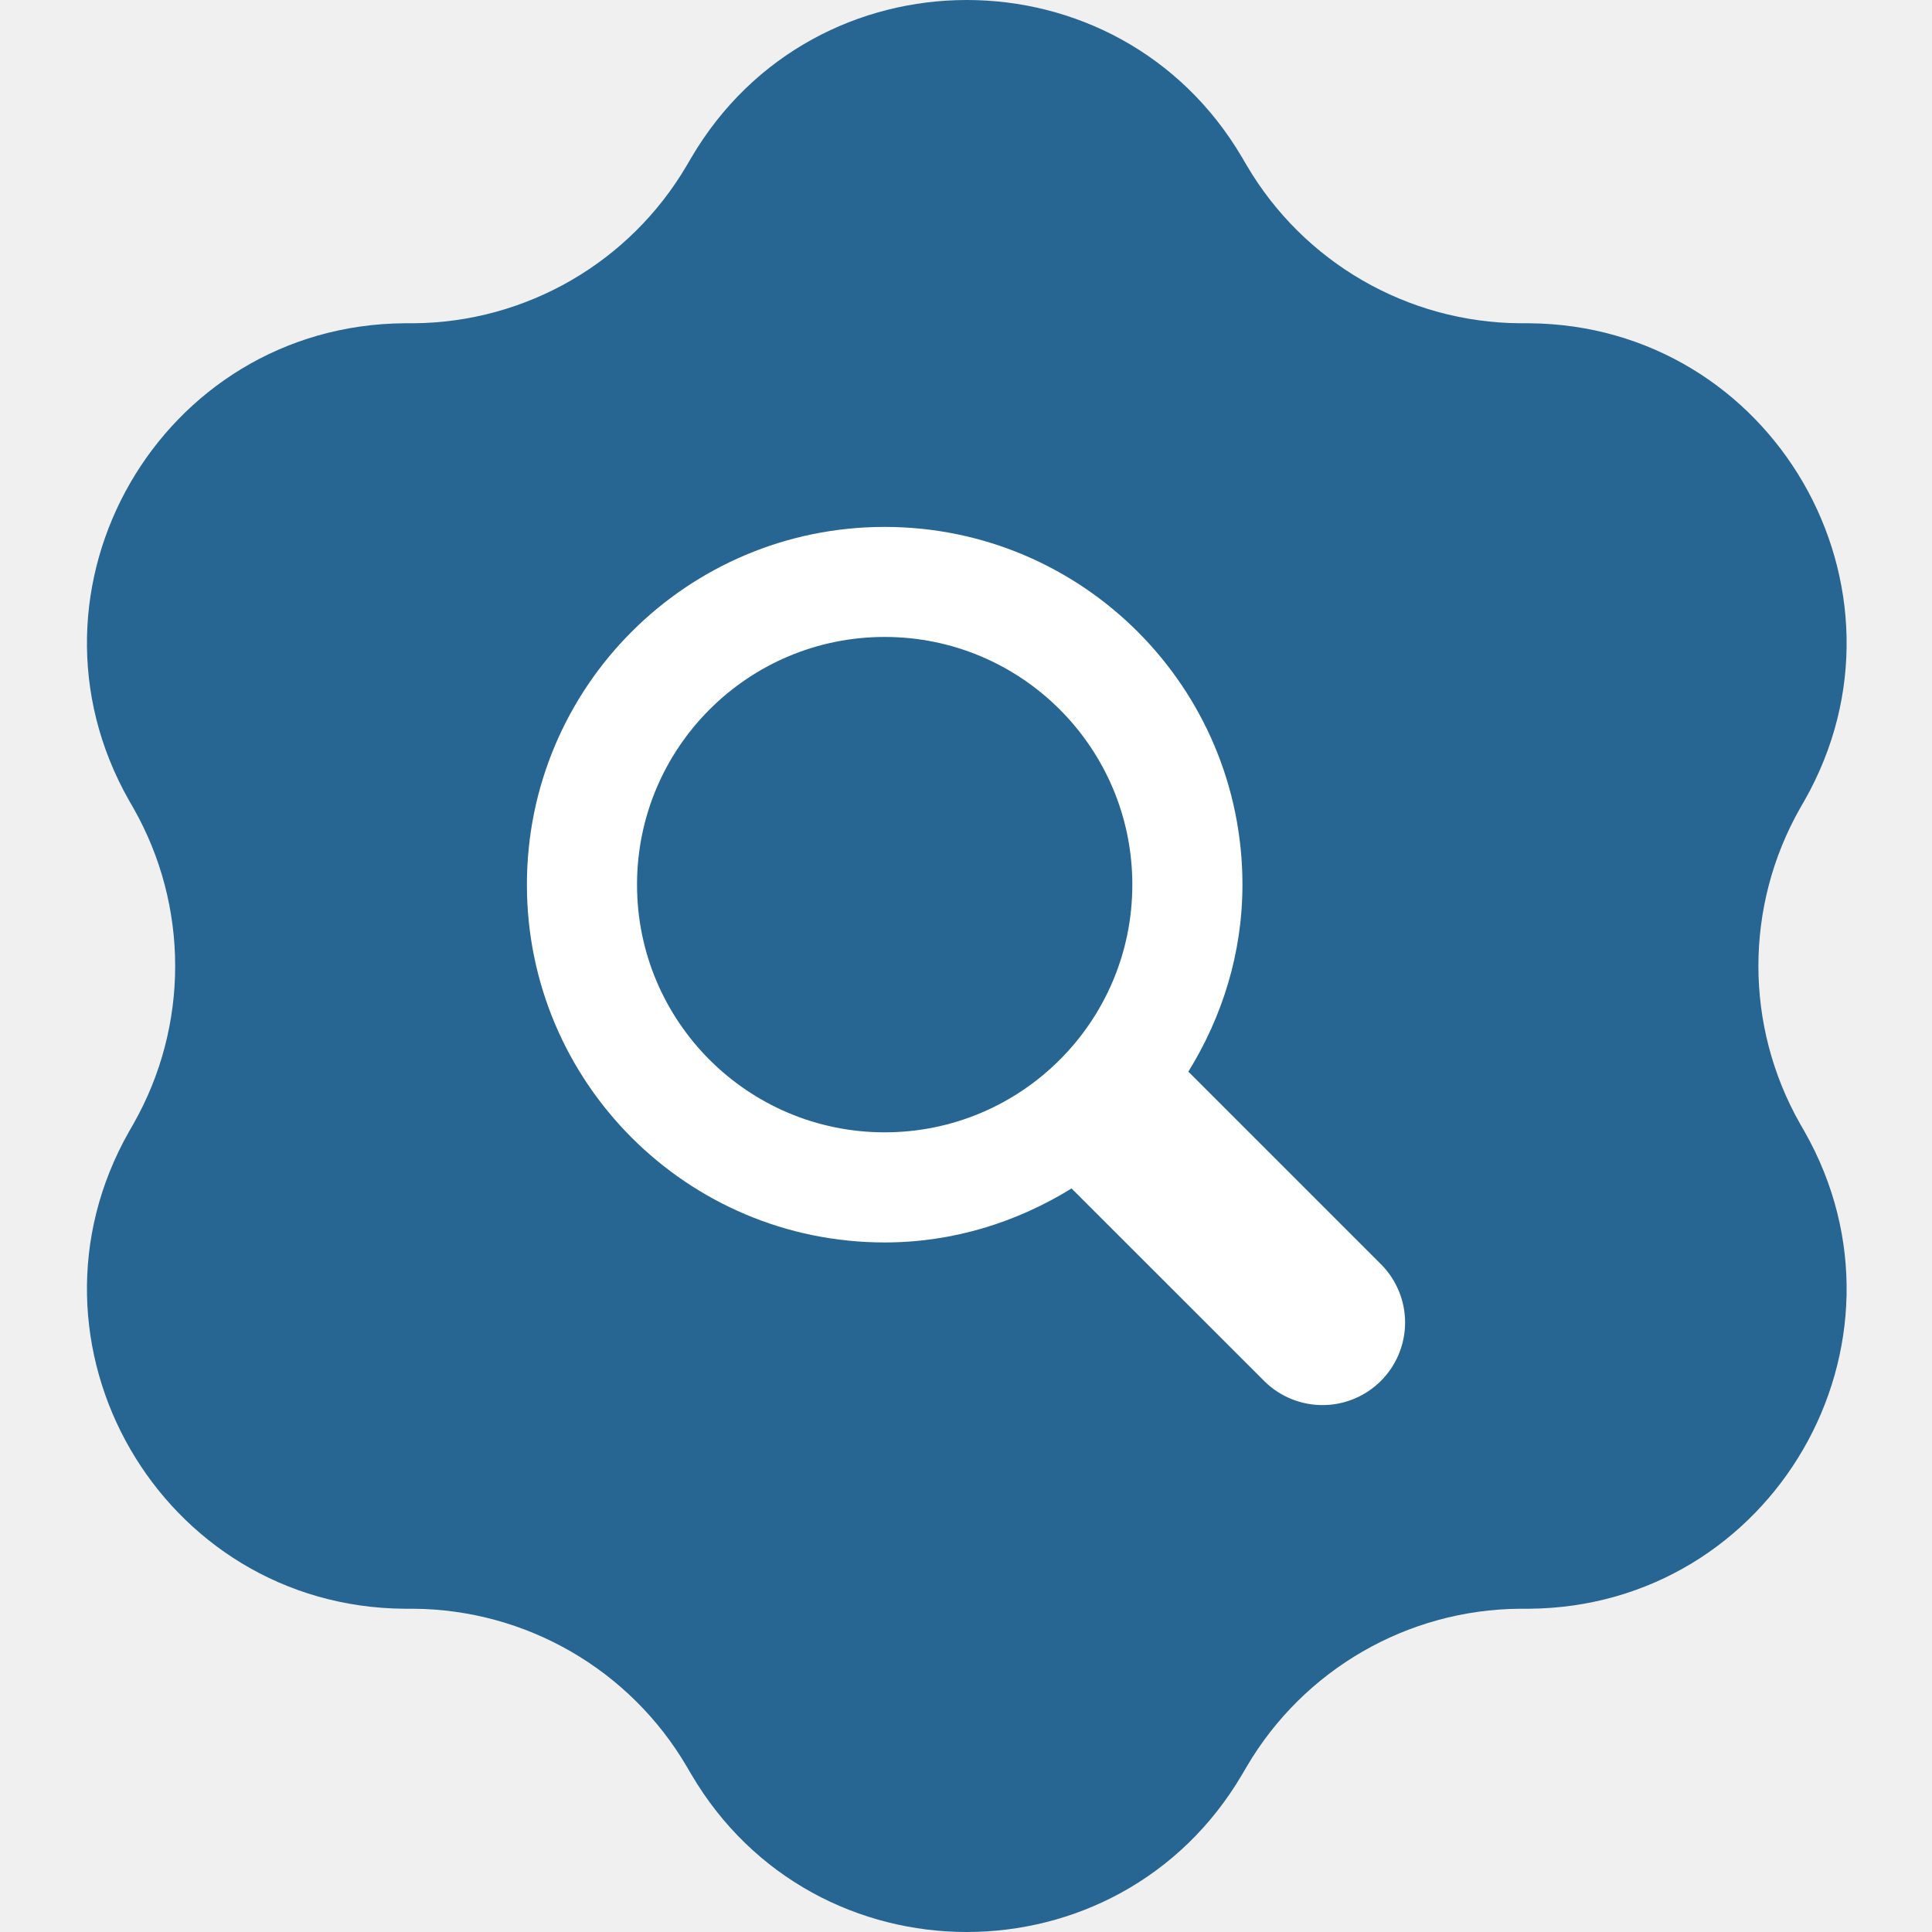
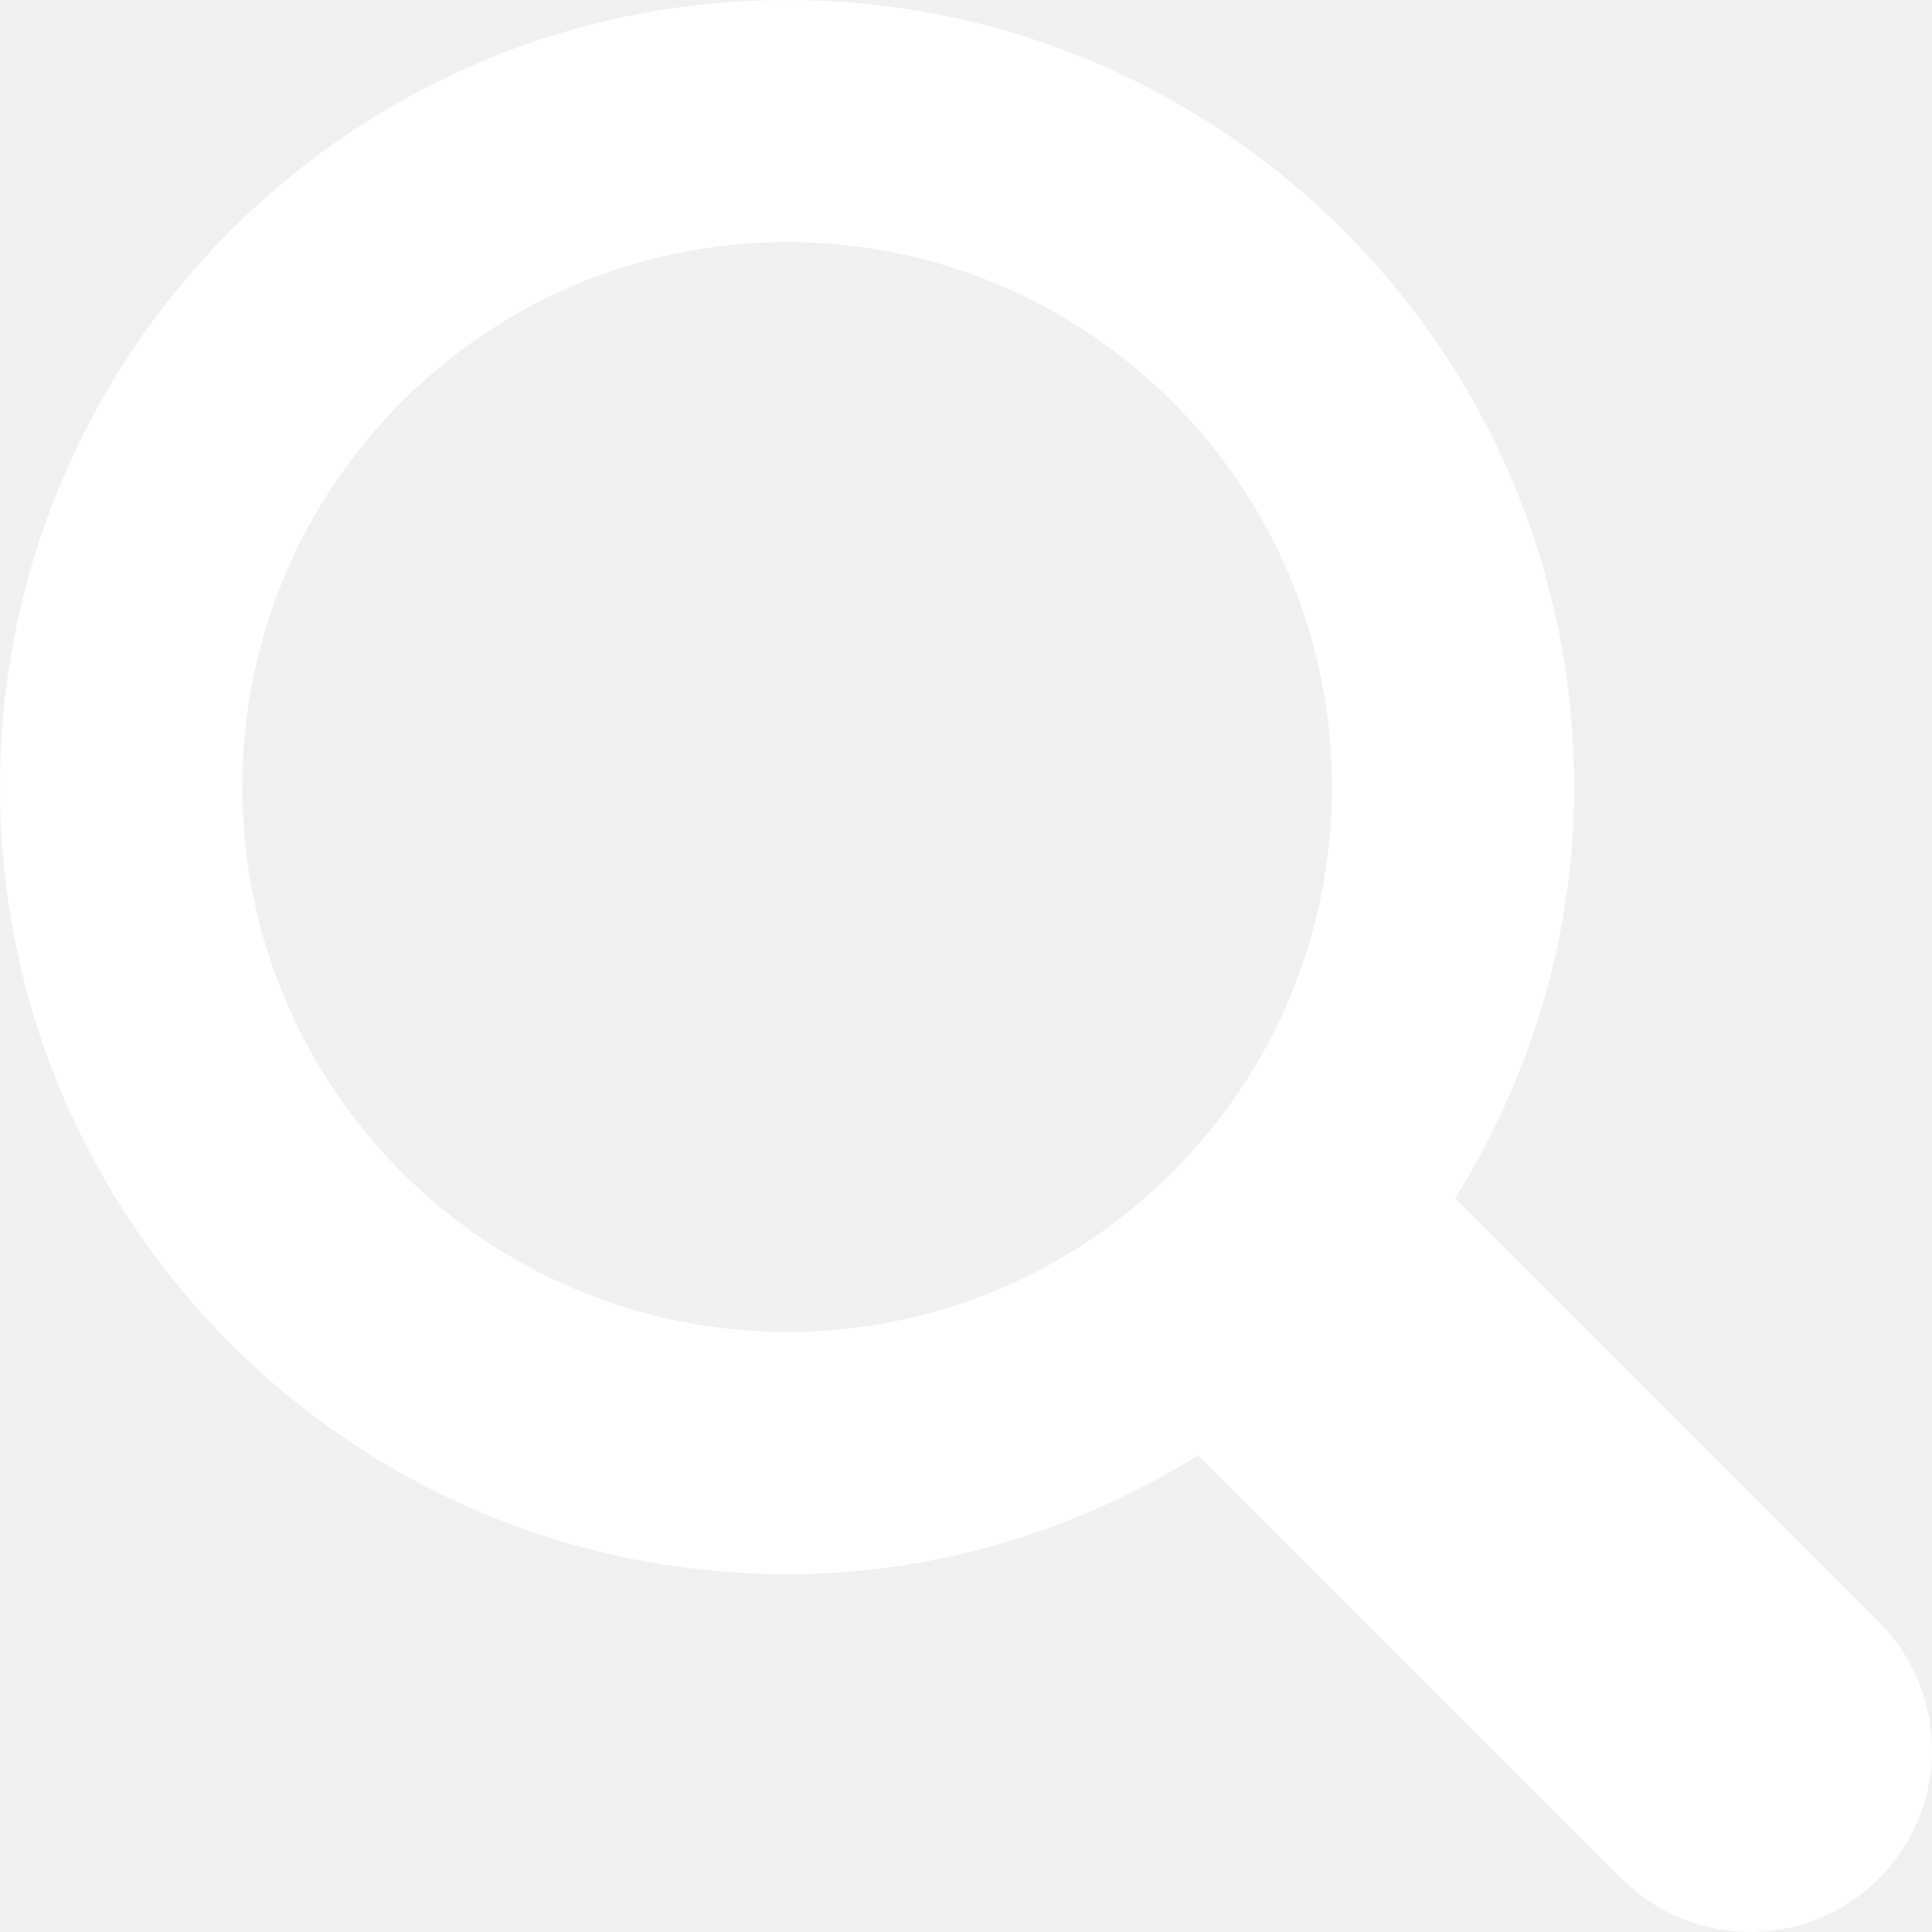
- <svg xmlns="http://www.w3.org/2000/svg" width="22" height="22" viewBox="0 0 22 22" fill="none">
-   <g clip-path="url(#clip0_290_125)">
-     <mask id="mask0_290_125" style="mask-type:luminance" maskUnits="userSpaceOnUse" x="0" y="0" width="22" height="22">
-       <path d="M22 0H0V22H22V0Z" fill="white" />
-     </mask>
-     <g mask="url(#mask0_290_125)">
-       <path d="M7.871 1.797C9.277 -0.599 12.741 -0.599 14.146 1.797L14.197 1.884C14.846 2.989 16.028 3.672 17.309 3.681L17.41 3.681C20.188 3.701 21.92 6.7 20.548 9.116L20.498 9.203C19.865 10.318 19.865 11.682 20.498 12.797L20.548 12.884C21.92 15.3 20.188 18.299 17.41 18.319L17.309 18.319C16.028 18.328 14.846 19.011 14.197 20.116L14.146 20.203C12.741 22.599 9.277 22.599 7.871 20.203L7.82 20.116C7.172 19.011 5.99 18.328 4.708 18.319L4.607 18.319C1.83 18.299 0.098 15.3 1.47 12.884L1.52 12.797C2.153 11.682 2.153 10.318 1.52 9.203L1.47 9.116C0.098 6.7 1.83 3.701 4.607 3.681L4.708 3.681C5.99 3.672 7.172 2.989 7.82 1.884L7.871 1.797Z" fill="#276692" />
-     </g>
-   </g>
-   <path d="M15.735 14.406L13.532 12.203C13.916 11.582 14.148 10.857 14.148 10.074C14.148 7.824 12.324 6 10.074 6C7.824 6 6 7.824 6 10.074C6 12.324 7.824 14.148 10.074 14.148C10.857 14.148 11.582 13.916 12.202 13.533L14.406 15.736C14.583 15.907 14.821 16.002 15.068 16C15.314 15.998 15.55 15.899 15.725 15.724C15.899 15.55 15.998 15.314 16 15.067C16.002 14.821 15.907 14.583 15.735 14.406ZM10.074 12.894C8.516 12.894 7.254 11.631 7.254 10.074C7.254 8.516 8.516 7.253 10.074 7.253C11.631 7.253 12.894 8.516 12.894 10.074C12.894 11.631 11.631 12.894 10.074 12.894Z" fill="white" />
-   <defs>
-     <clipPath id="clip0_290_125">
-       <rect width="22" height="22" fill="white" />
-     </clipPath>
-   </defs>
+ <svg xmlns="http://www.w3.org/2000/svg" width="10" height="10" viewBox="0 0 10 10" fill="none">
+   <path d="M9.735 8.406L7.532 6.203C7.916 5.582 8.148 4.857 8.148 4.074C8.148 1.824 6.324 0 4.074 0C1.824 0 0 1.824 0 4.074C0 6.324 1.824 8.148 4.074 8.148C4.857 8.148 5.582 7.916 6.202 7.533L8.406 9.736C8.583 9.907 8.821 10.002 9.068 10C9.314 9.998 9.55 9.899 9.725 9.724C9.899 9.55 9.998 9.314 10 9.067C10.002 8.821 9.907 8.583 9.735 8.406ZM4.074 6.894C2.516 6.894 1.254 5.631 1.254 4.074C1.254 2.516 2.516 1.253 4.074 1.253C5.631 1.253 6.894 2.516 6.894 4.074C6.894 5.631 5.631 6.894 4.074 6.894Z" fill="white" />
</svg>
